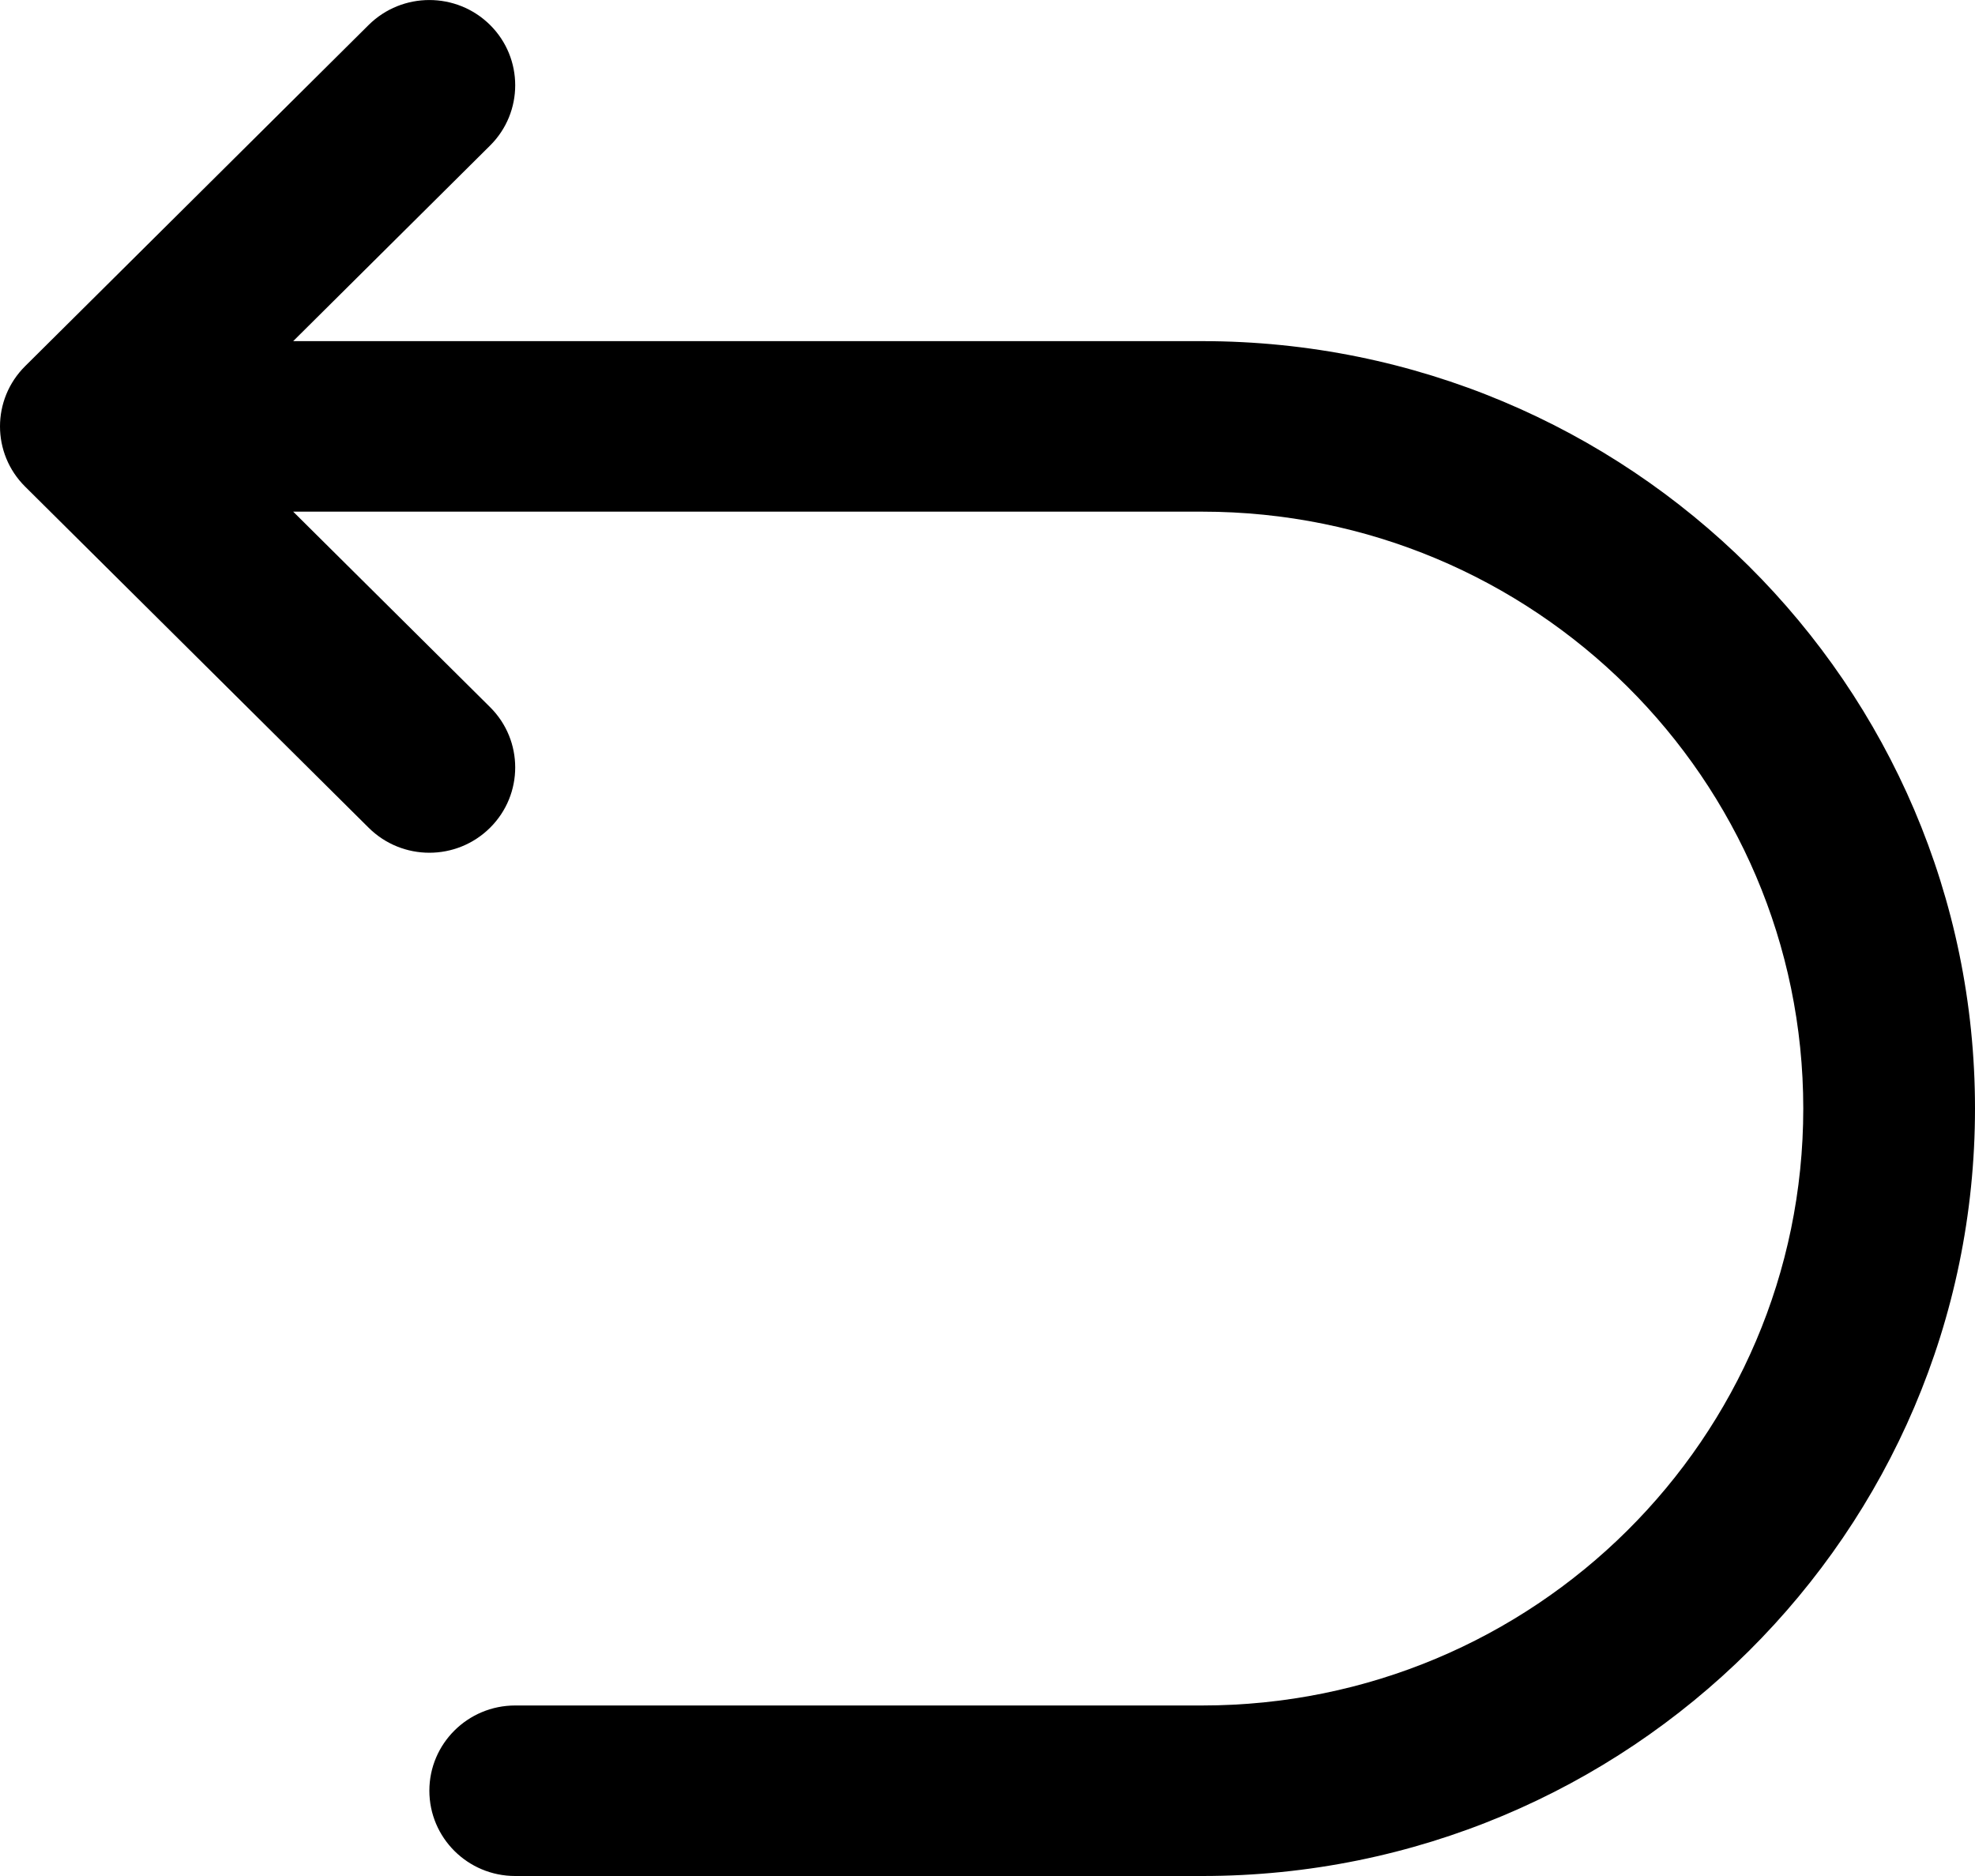
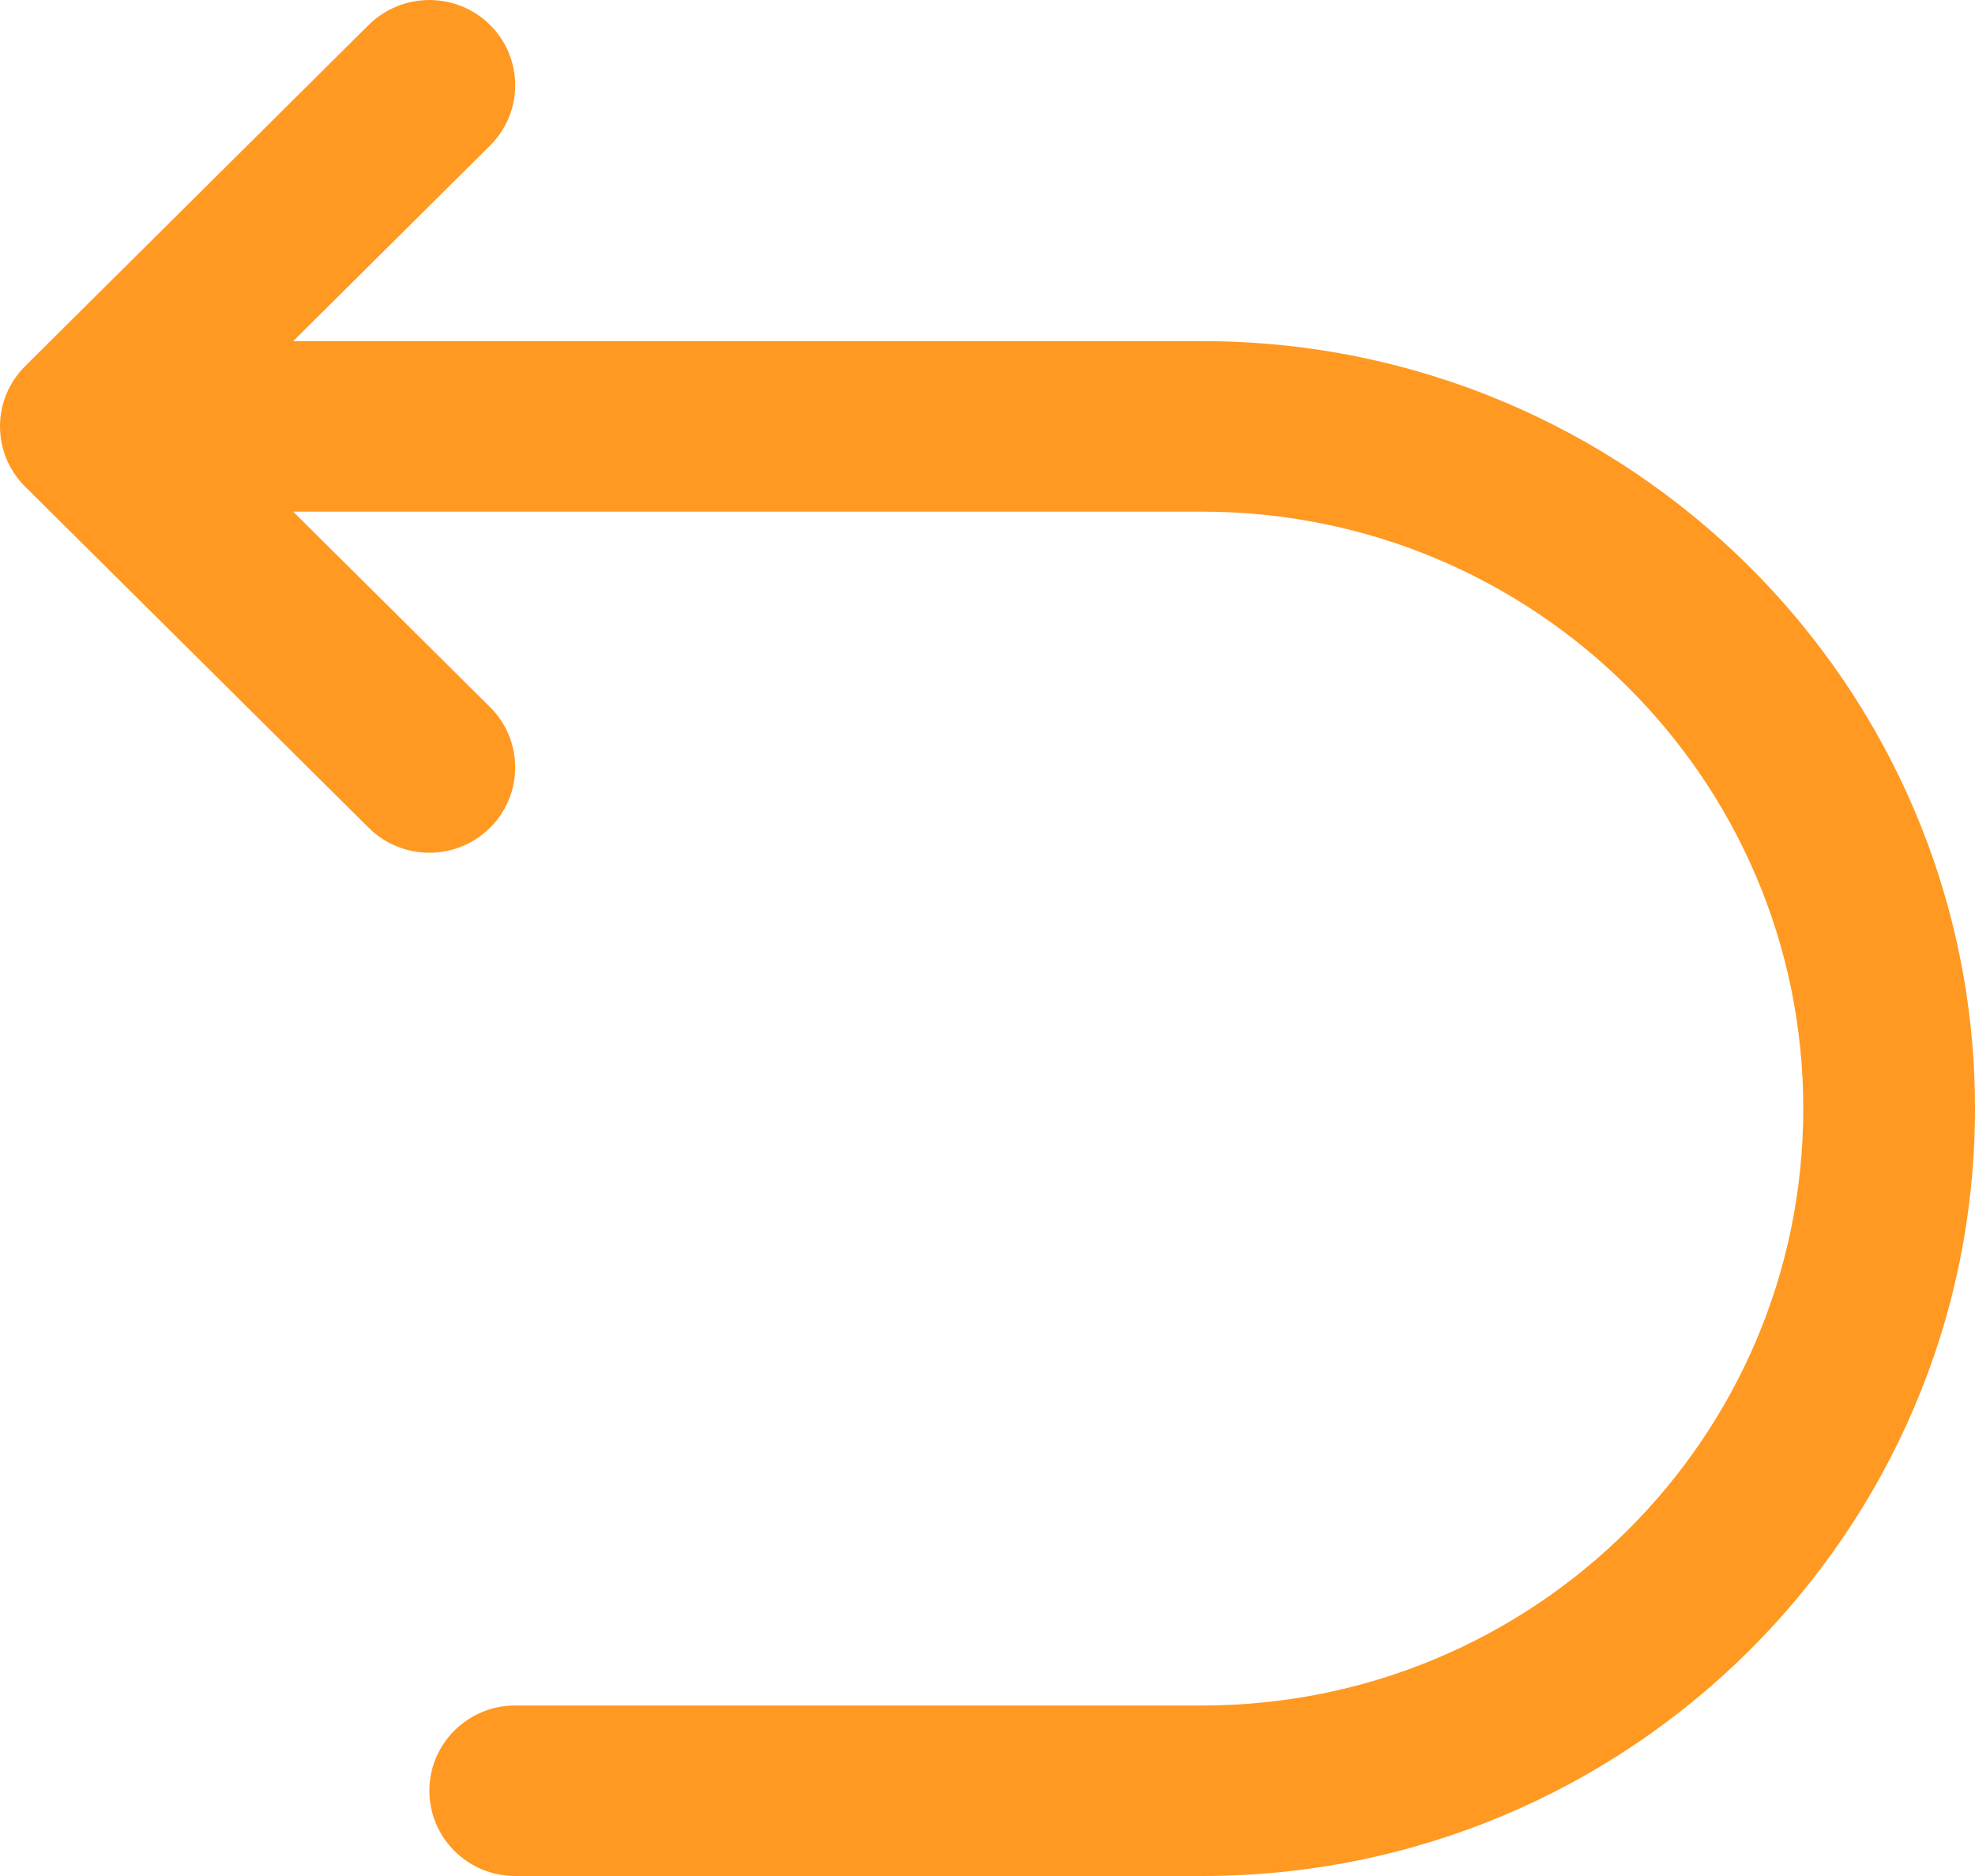
- <svg xmlns="http://www.w3.org/2000/svg" width="20" height="19" viewBox="0 0 20 19" fill="none">
-   <path fill-rule="evenodd" clip-rule="evenodd" d="M4.963 0.253C5.302 0.59 5.302 1.137 4.963 1.474L2.969 3.455H12.174C16.496 3.455 20 6.935 20 11.227C20 15.52 16.496 19 12.174 19H5.217C4.737 19 4.348 18.613 4.348 18.136C4.348 17.66 4.737 17.273 5.217 17.273H12.174C15.536 17.273 18.261 14.566 18.261 11.227C18.261 7.888 15.536 5.182 12.174 5.182H2.969L4.963 7.162C5.302 7.499 5.302 8.046 4.963 8.383C4.623 8.721 4.073 8.721 3.733 8.383L0.255 4.929C-0.085 4.592 -0.085 4.045 0.255 3.708L3.733 0.253C4.073 -0.084 4.623 -0.084 4.963 0.253Z" fill="black" />
+ <svg xmlns="http://www.w3.org/2000/svg" width="20" height="19" viewBox="0 0 20 19" stroke="none" fill="#FF9922">
+   <path fill-rule="evenodd" clip-rule="evenodd" d="M4.963 0.253C5.302 0.59 5.302 1.137 4.963 1.474L2.969 3.455H12.174C16.496 3.455 20 6.935 20 11.227C20 15.52 16.496 19 12.174 19H5.217C4.737 19 4.348 18.613 4.348 18.136C4.348 17.66 4.737 17.273 5.217 17.273H12.174C15.536 17.273 18.261 14.566 18.261 11.227C18.261 7.888 15.536 5.182 12.174 5.182H2.969L4.963 7.162C5.302 7.499 5.302 8.046 4.963 8.383C4.623 8.721 4.073 8.721 3.733 8.383L0.255 4.929C-0.085 4.592 -0.085 4.045 0.255 3.708L3.733 0.253C4.073 -0.084 4.623 -0.084 4.963 0.253Z" />
</svg>
